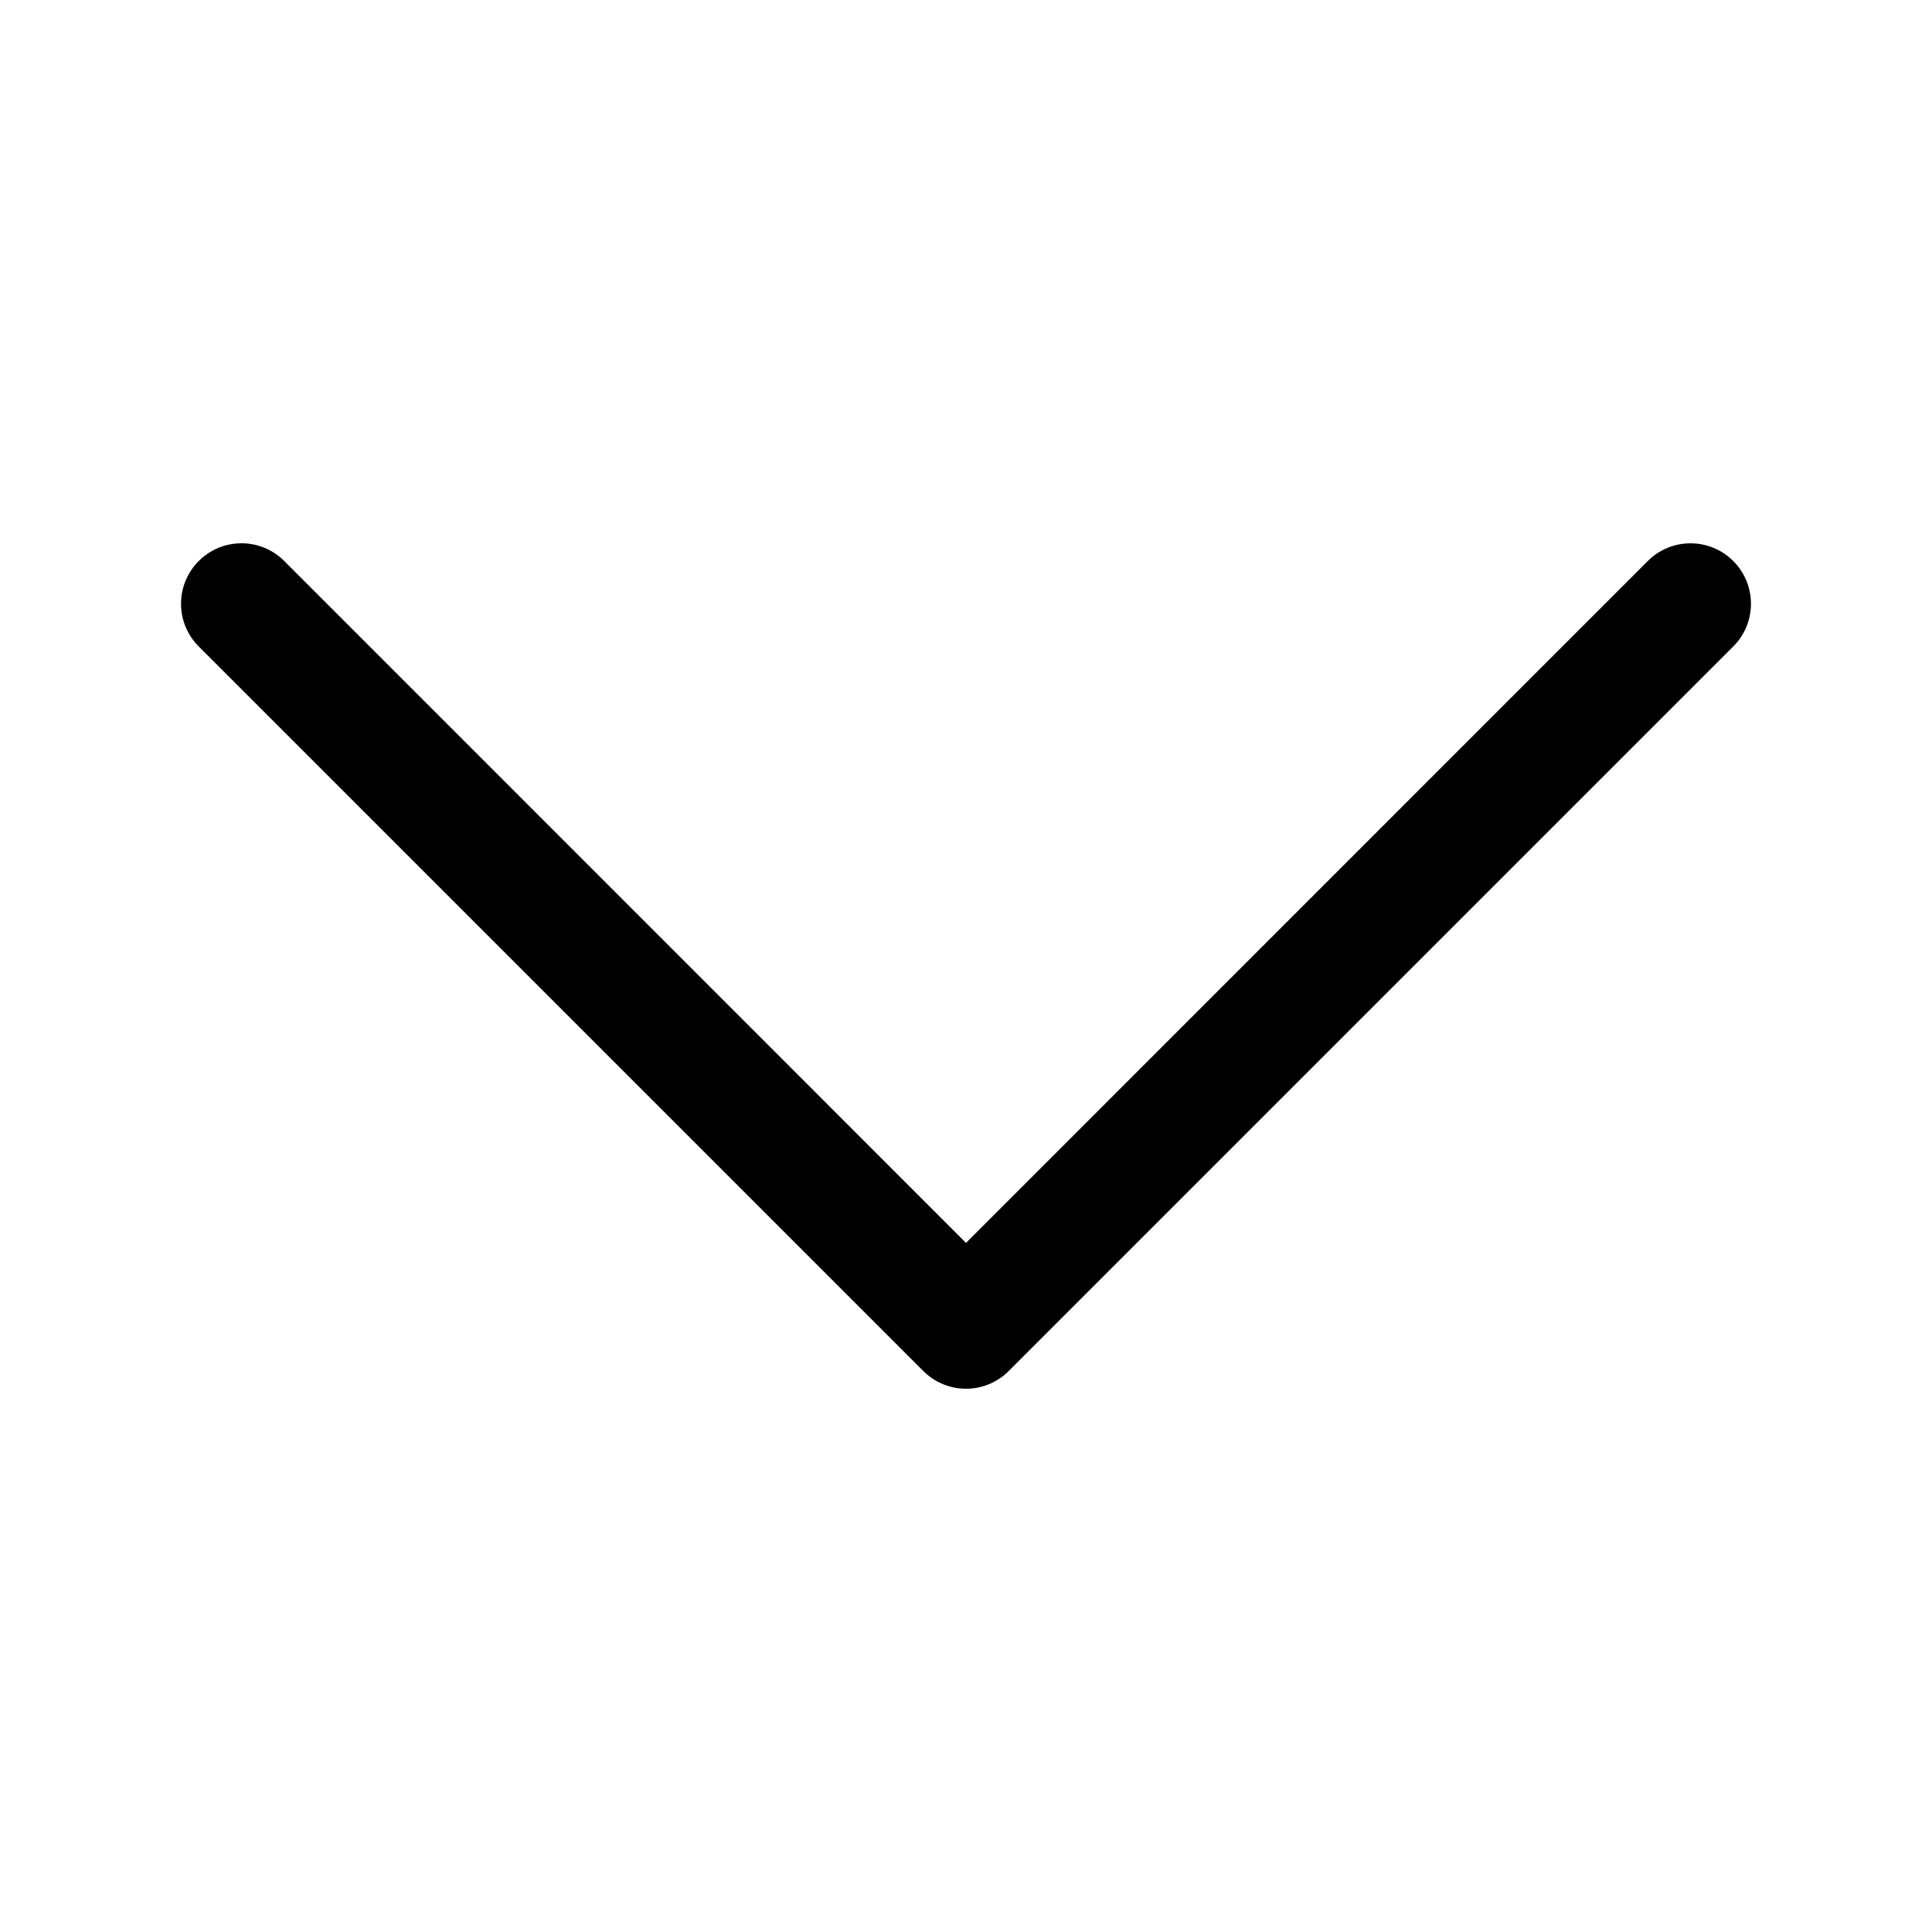
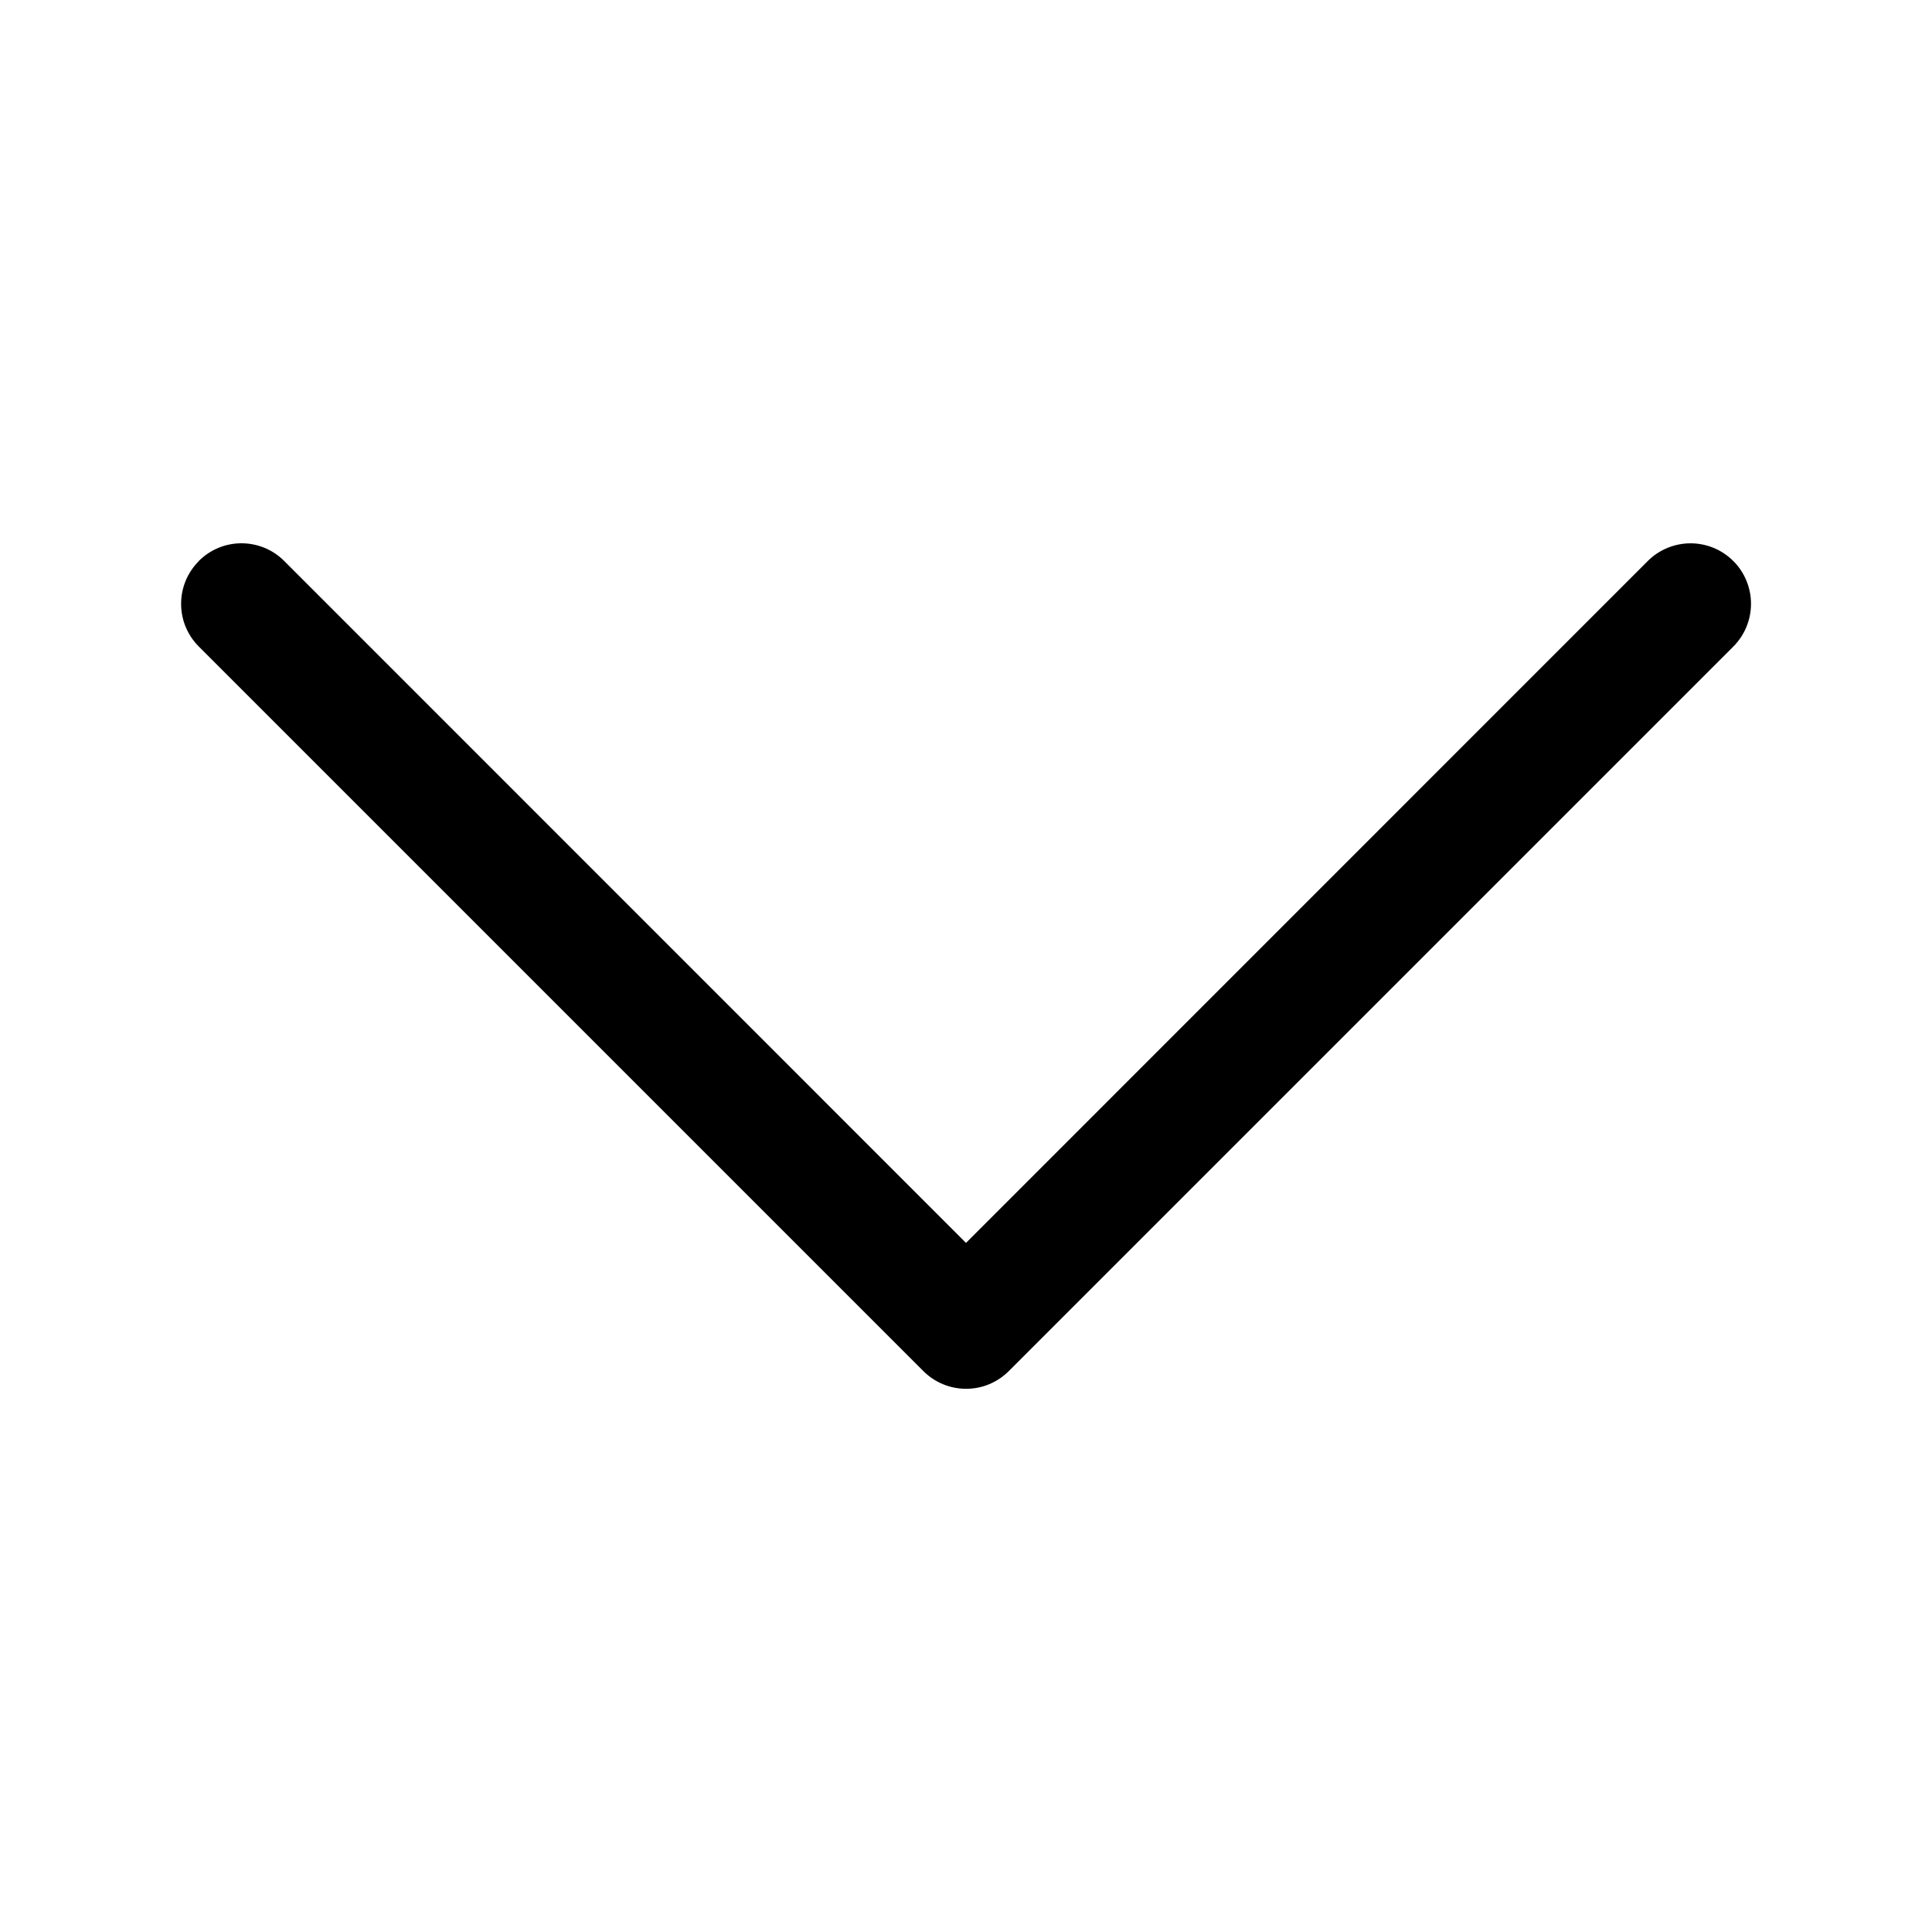
<svg xmlns="http://www.w3.org/2000/svg" width="100%" height="100%" viewBox="0 0 50 50" fill="currentColor">
-   <path fill-rule="evenodd" clip-rule="evenodd" d="M5.144 14.519C5.289 14.373 5.461 14.258 5.651 14.179C5.841 14.1 6.045 14.06 6.25 14.06C6.456 14.06 6.659 14.1 6.849 14.179C7.039 14.258 7.211 14.373 7.356 14.519L25 32.166L42.644 14.519C42.789 14.374 42.962 14.258 43.151 14.18C43.341 14.101 43.545 14.061 43.75 14.061C43.956 14.061 44.159 14.101 44.349 14.18C44.539 14.258 44.711 14.374 44.856 14.519C45.002 14.664 45.117 14.837 45.196 15.026C45.274 15.216 45.315 15.42 45.315 15.625C45.315 15.831 45.274 16.034 45.196 16.224C45.117 16.414 45.002 16.586 44.856 16.731L26.106 35.481C25.961 35.627 25.789 35.742 25.599 35.821C25.409 35.9 25.206 35.94 25 35.94C24.795 35.94 24.591 35.9 24.401 35.821C24.211 35.742 24.039 35.627 23.894 35.481L5.144 16.731C4.998 16.586 4.883 16.414 4.804 16.224C4.725 16.034 4.685 15.831 4.685 15.625C4.685 15.42 4.725 15.216 4.804 15.026C4.883 14.836 4.998 14.664 5.144 14.519V14.519Z" fill="currentColor" />
+   <path fill-rule="evenodd" d="M5.144 14.519a1.56 1.56 0 0 1 .507-.34c.19-.079.393-.119.599-.119s.409.041.599.119a1.56 1.56 0 0 1 .507.34L25 32.166l17.644-17.647c.145-.145.318-.261.508-.339s.393-.119.599-.119.409.04.599.119.362.194.508.339.261.318.339.508.119.393.119.599-.041.409-.119.599-.194.362-.339.508l-18.75 18.75c-.145.145-.318.261-.507.34s-.393.119-.599.119a1.56 1.56 0 0 1-1.106-.459l-18.75-18.75c-.146-.145-.261-.318-.34-.507s-.119-.393-.119-.599a1.56 1.56 0 0 1 .459-1.106h0z" fill="currentColor" />
</svg>
